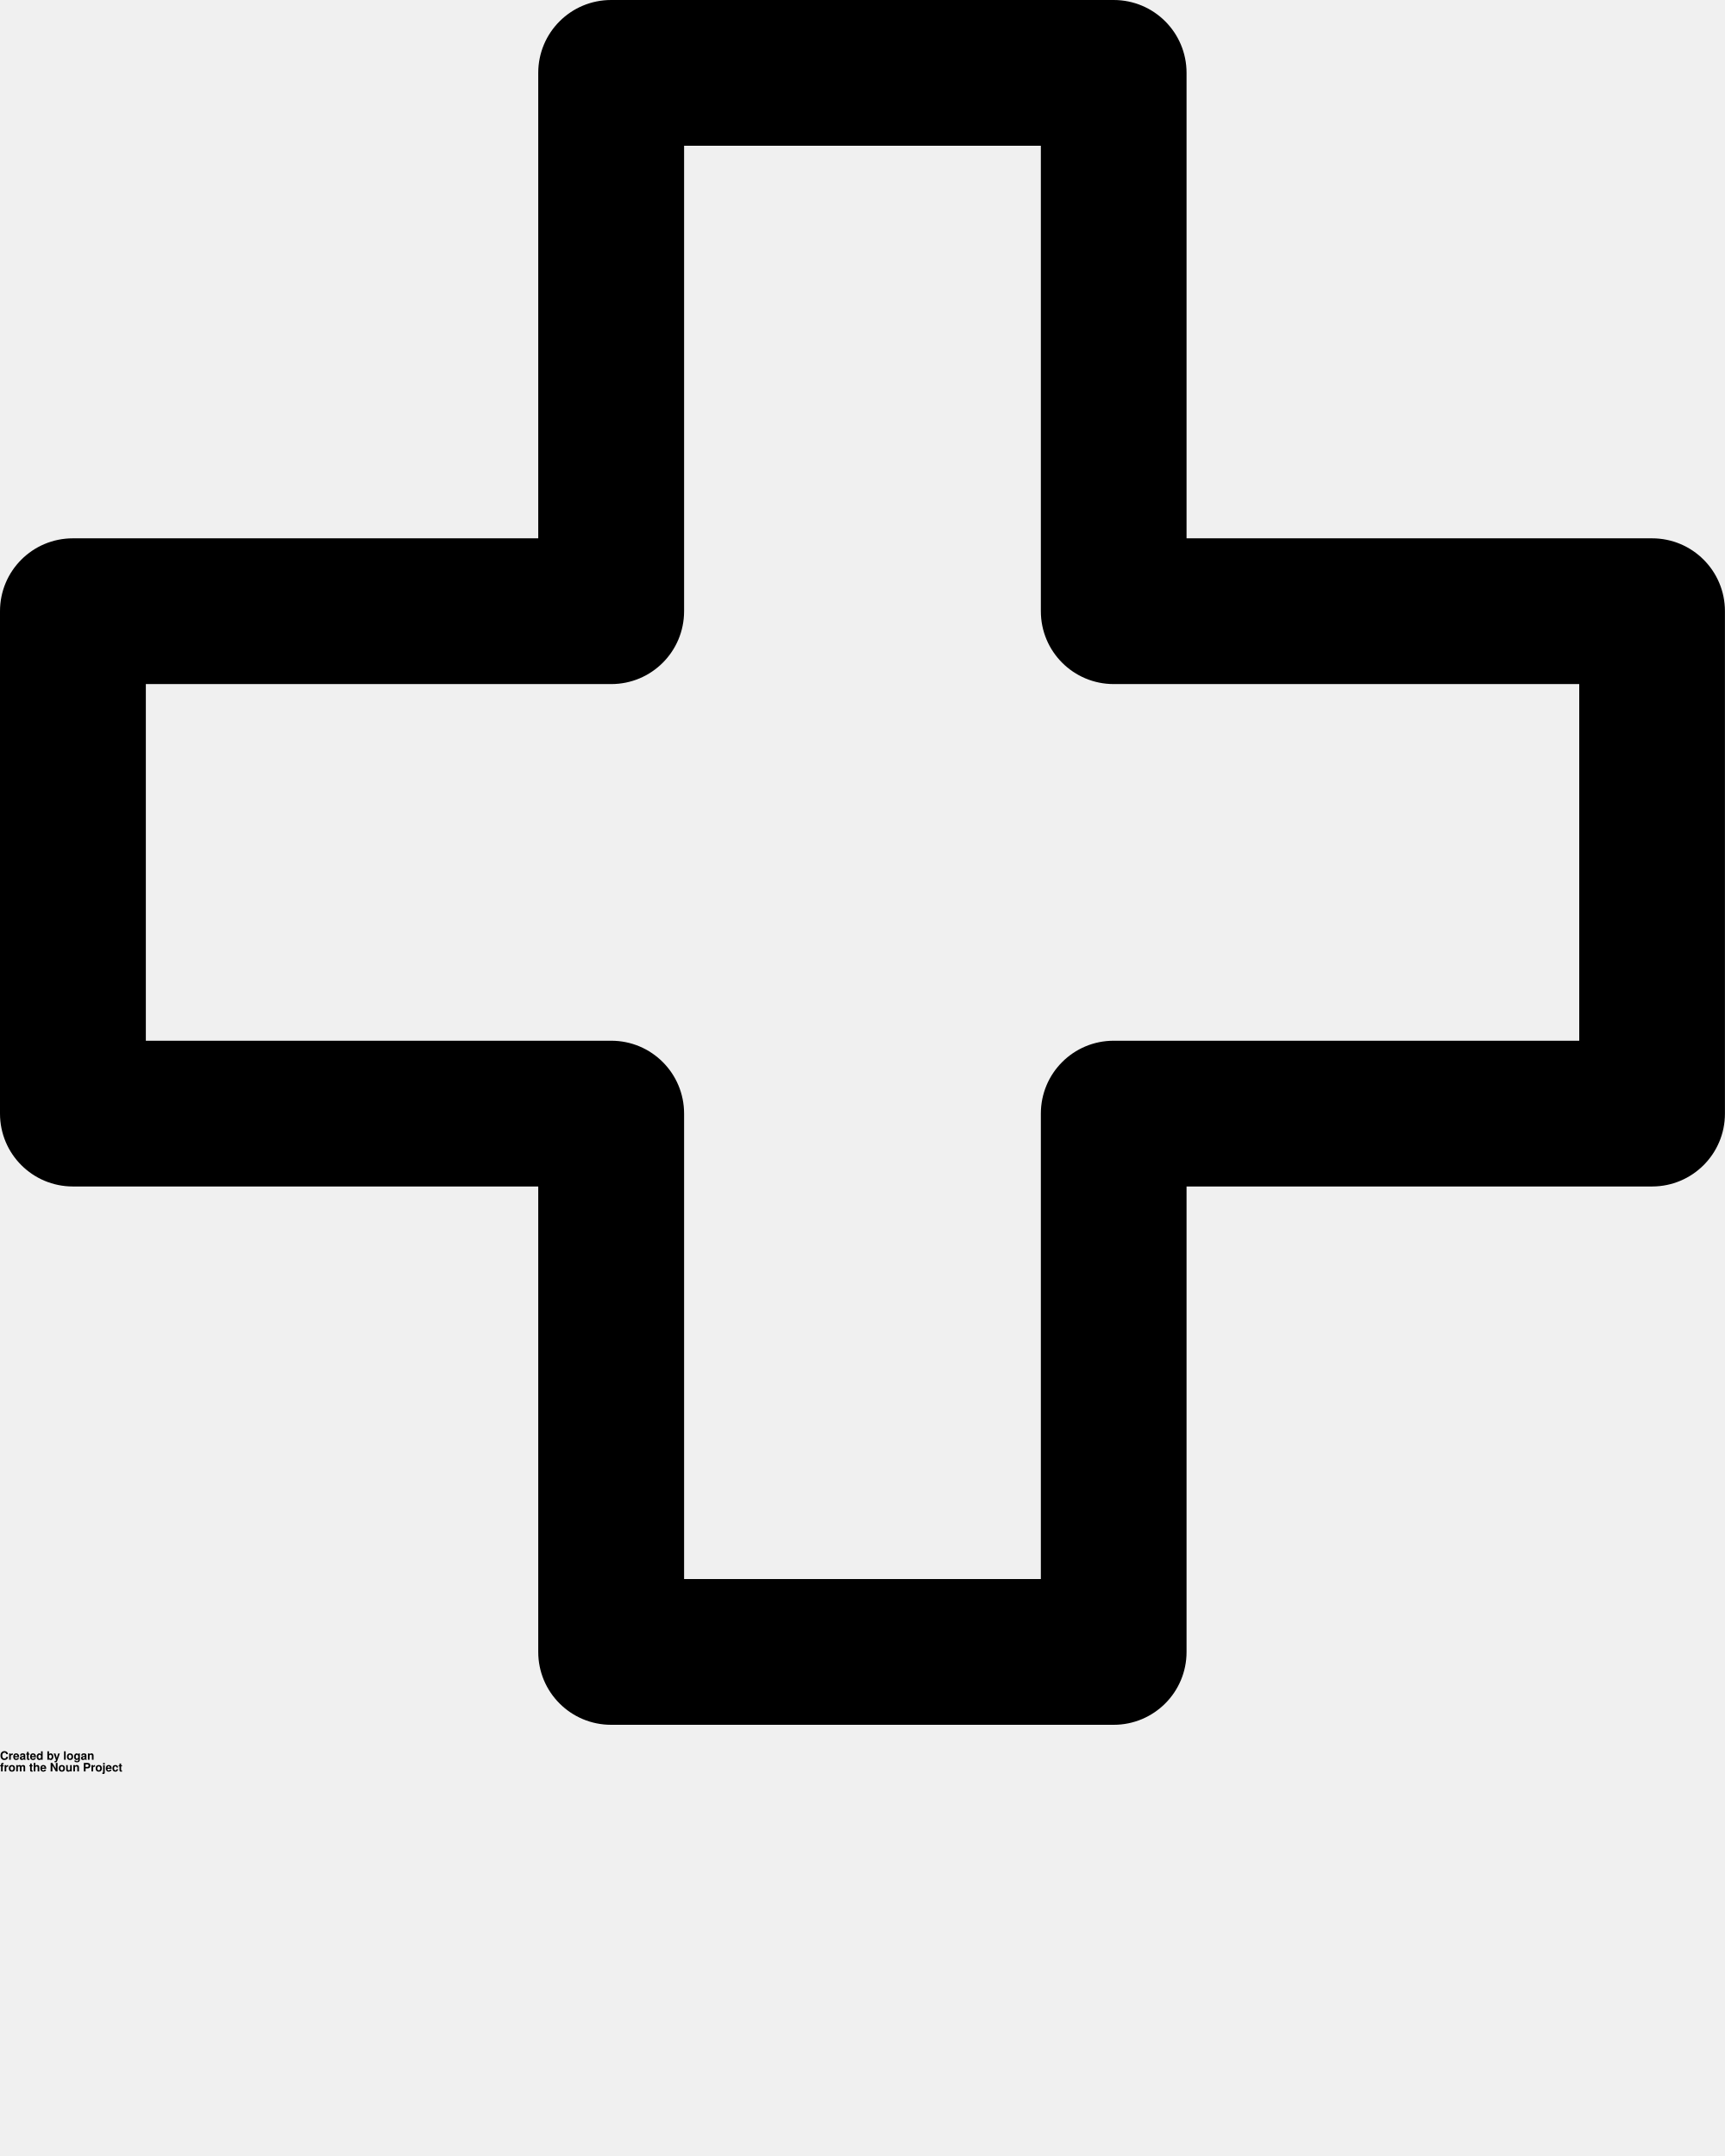
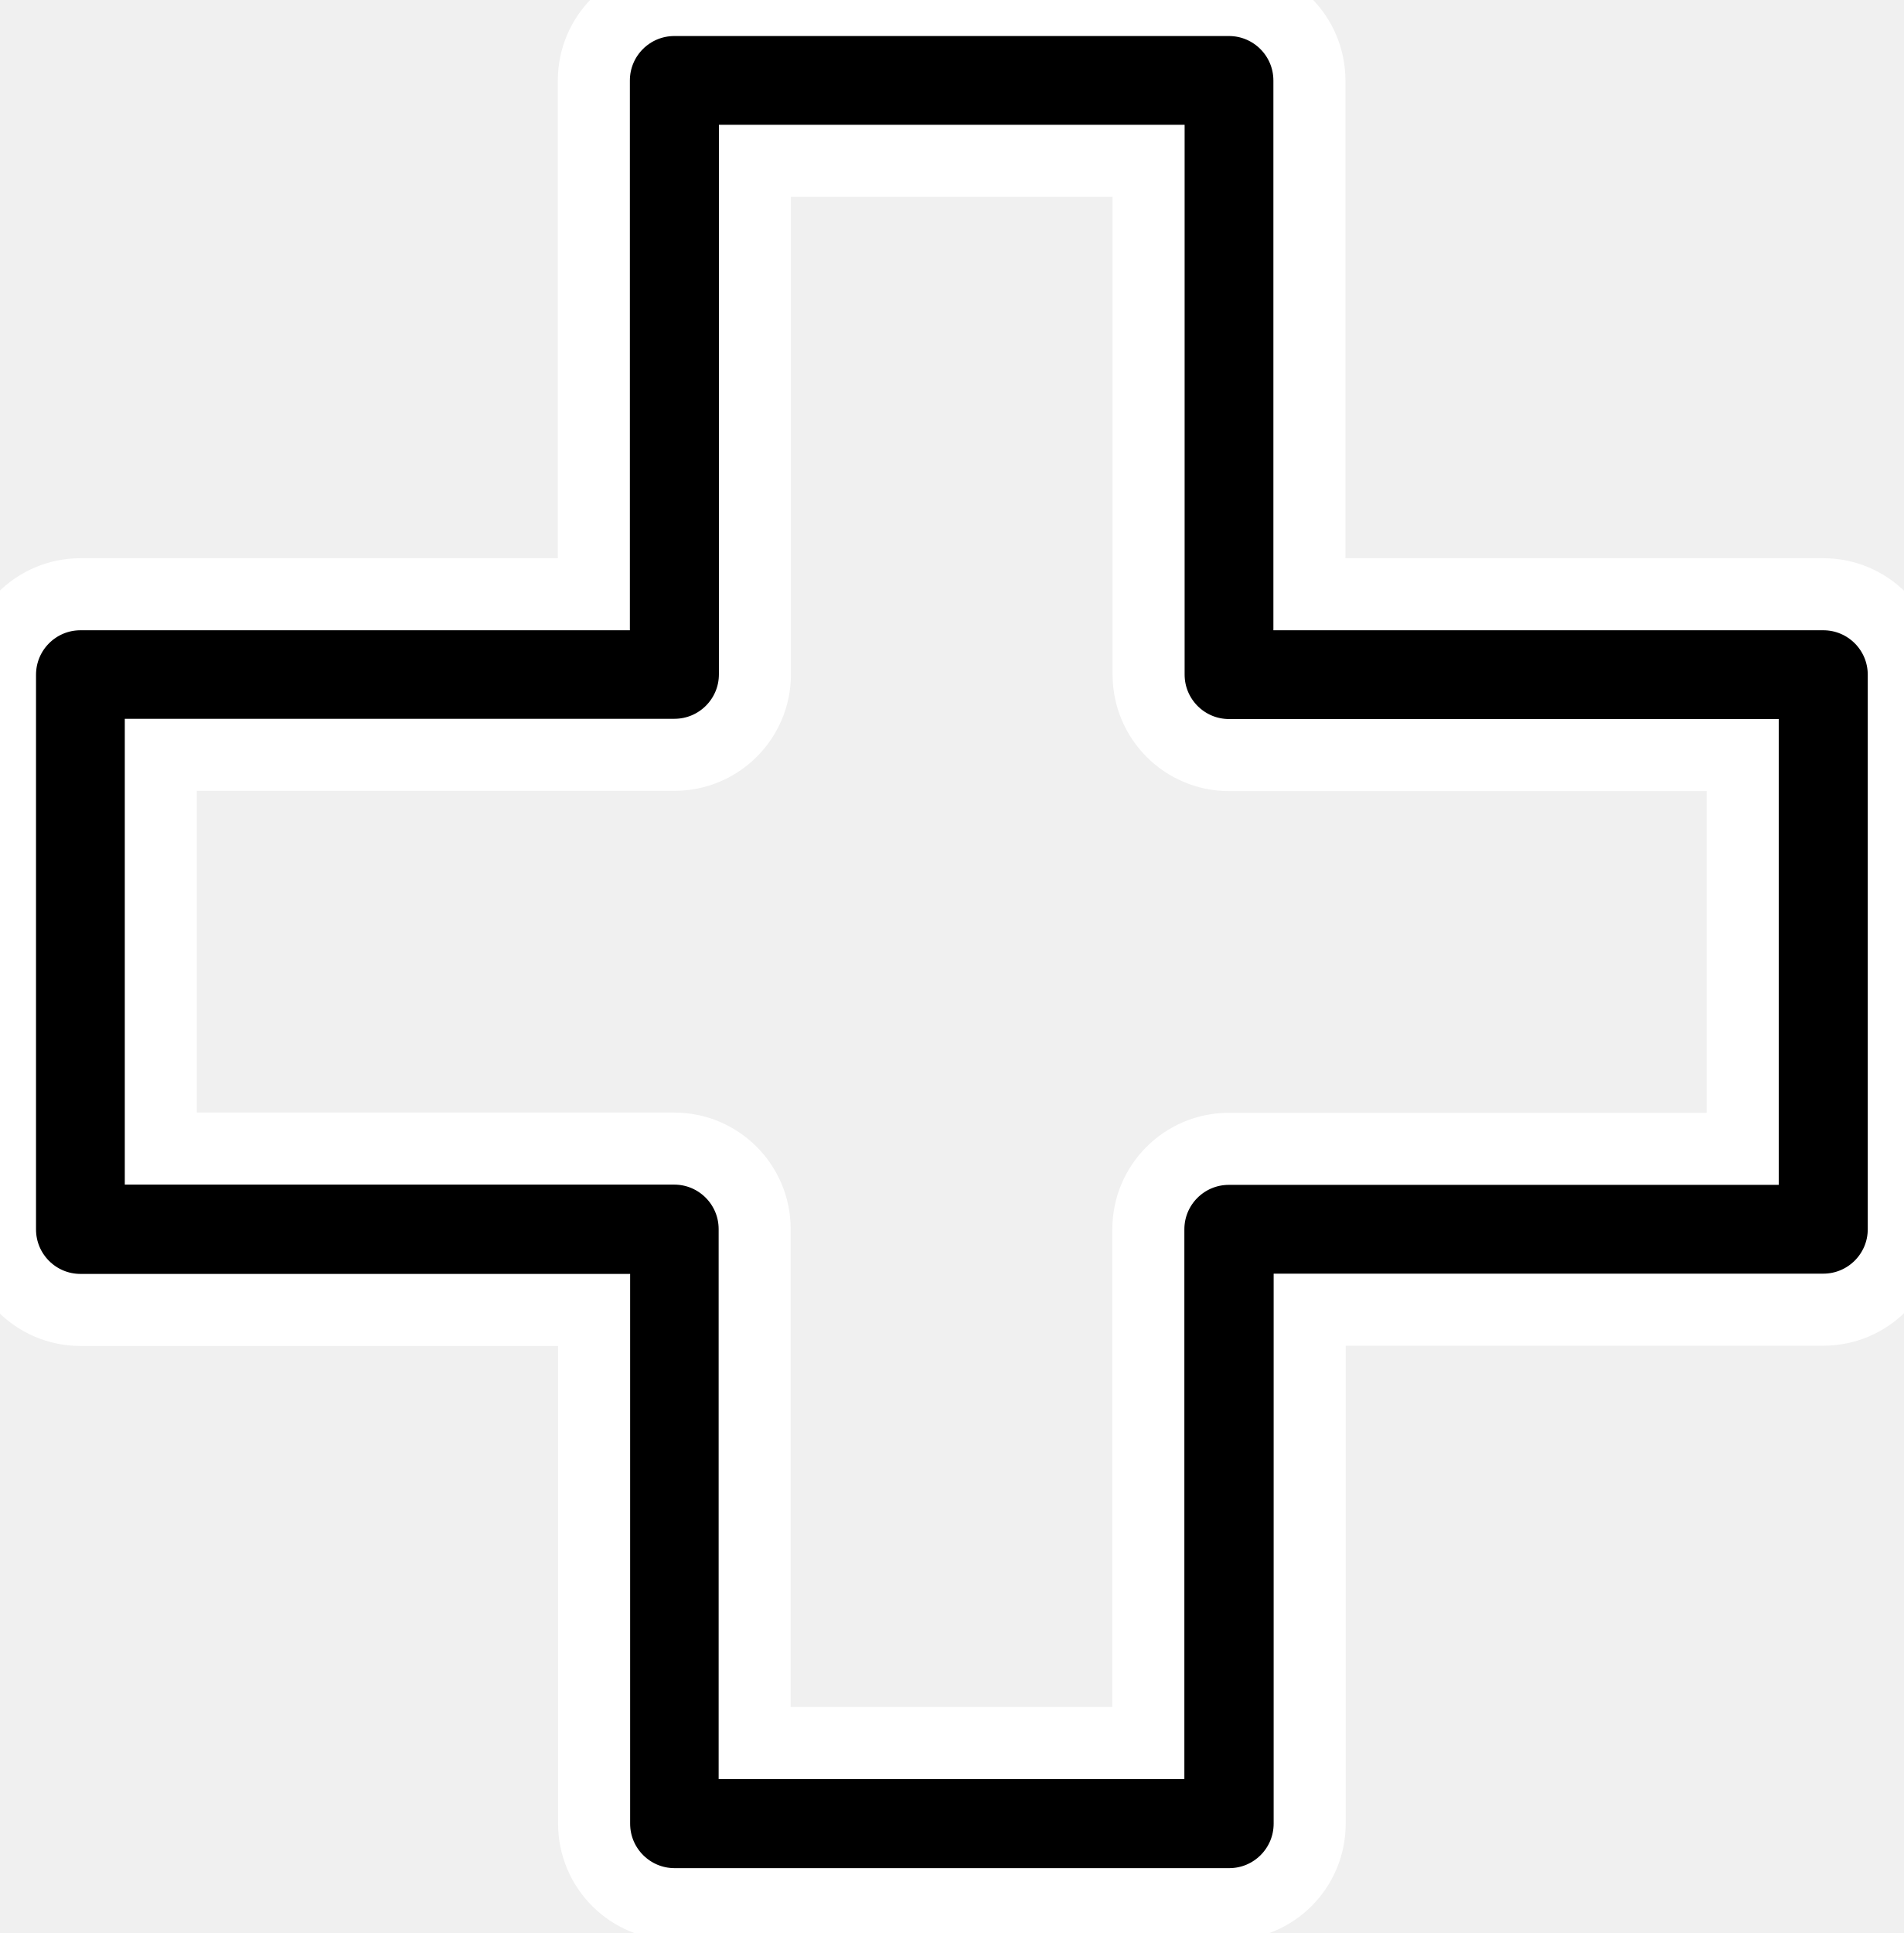
- <svg xmlns="http://www.w3.org/2000/svg" version="1.1" x="0px" y="0px" viewBox="0 0 739.76 924.734" enable-background="new 0 0 2000 2000" xml:space="preserve">
-   <path style="" d="M 262.09,0 C 244.805,0 230.833,13.972 230.833,31.257 l 0,199.636 -199.573,0 C 13.974,230.893 0,244.866 0,262.151 l 0,215.485 c 0,17.285 13.974,31.257 31.26,31.257 l 199.573,0 0,199.64 c 0,17.285 13.972,31.254 31.257,31.254 l 215.519,0 c 17.285,0 31.257,-13.969 31.257,-31.254 l 0,-199.64 199.637,0 c 17.285,0 31.257,-13.972 31.257,-31.257 l 0,-215.485 c 0,-17.285 -13.972,-31.258 -31.257,-31.258 l -199.637,0 0,-199.636 C 508.866,13.972 494.894,0 477.609,0 l -215.519,0 z m 31.29,62.512 153.002,0 0,199.639 c 0,17.285 13.972,31.257 31.257,31.257 l 199.638,0 0,152.971 -199.638,0 c -17.285,0 -31.257,13.972 -31.257,31.257 l 0,199.64 -153.002,0 0,-199.64 c 0,-17.285 -13.972,-31.257 -31.257,-31.257 l -199.579,0 0,-152.971 199.579,0 c 17.285,0 31.257,-13.972 31.257,-31.257 l 0,-199.639 z" fill="#000000" />
-   <text x="0" y="754.787" fill="#000000" font-size="5px" font-weight="bold" font-family="'Helvetica Neue', Helvetica, Arial-Unicode, Arial, Sans-serif">Created by logan</text>
-   <text x="0" y="759.787" fill="#000000" font-size="5px" font-weight="bold" font-family="'Helvetica Neue', Helvetica, Arial-Unicode, Arial, Sans-serif">from the Noun Project</text>
+ <svg xmlns="http://www.w3.org/2000/svg" version="1.1" id="Calque_1" x="0px" y="0px" viewBox="0 0 739.8 751.1" style="enable-background:new 0 0 739.8 751.1;" xml:space="preserve">
+   <style type="text/css">
+ 	.st0{stroke:#FFFFFF;stroke-width:28;stroke-miterlimit:10;}
+ </style>
+   <path class="st0" d="M262.1,0c-17.3,0-31.3,14-31.3,31.3v199.6H31.3C14,230.9,0,244.9,0,262.2v215.5c0,17.3,14,31.3,31.3,31.3h199.6  v199.6c0,17.3,14,31.3,31.3,31.3h215.5c17.3,0,31.3-14,31.3-31.3V508.9h199.6c17.3,0,31.3-14,31.3-31.3V262.2  c0-17.3-14-31.3-31.3-31.3H508.9V31.3c0-17.3-14-31.3-31.3-31.3H262.1z M293.4,62.5h153v199.6c0,17.3,14,31.3,31.3,31.3h199.6v153  H477.6c-17.3,0-31.3,14-31.3,31.3v199.6h-153V477.6c0-17.3-14-31.3-31.3-31.3H62.5v-153h199.6c17.3,0,31.3-14,31.3-31.3L293.4,62.5  L293.4,62.5z" />
</svg>
